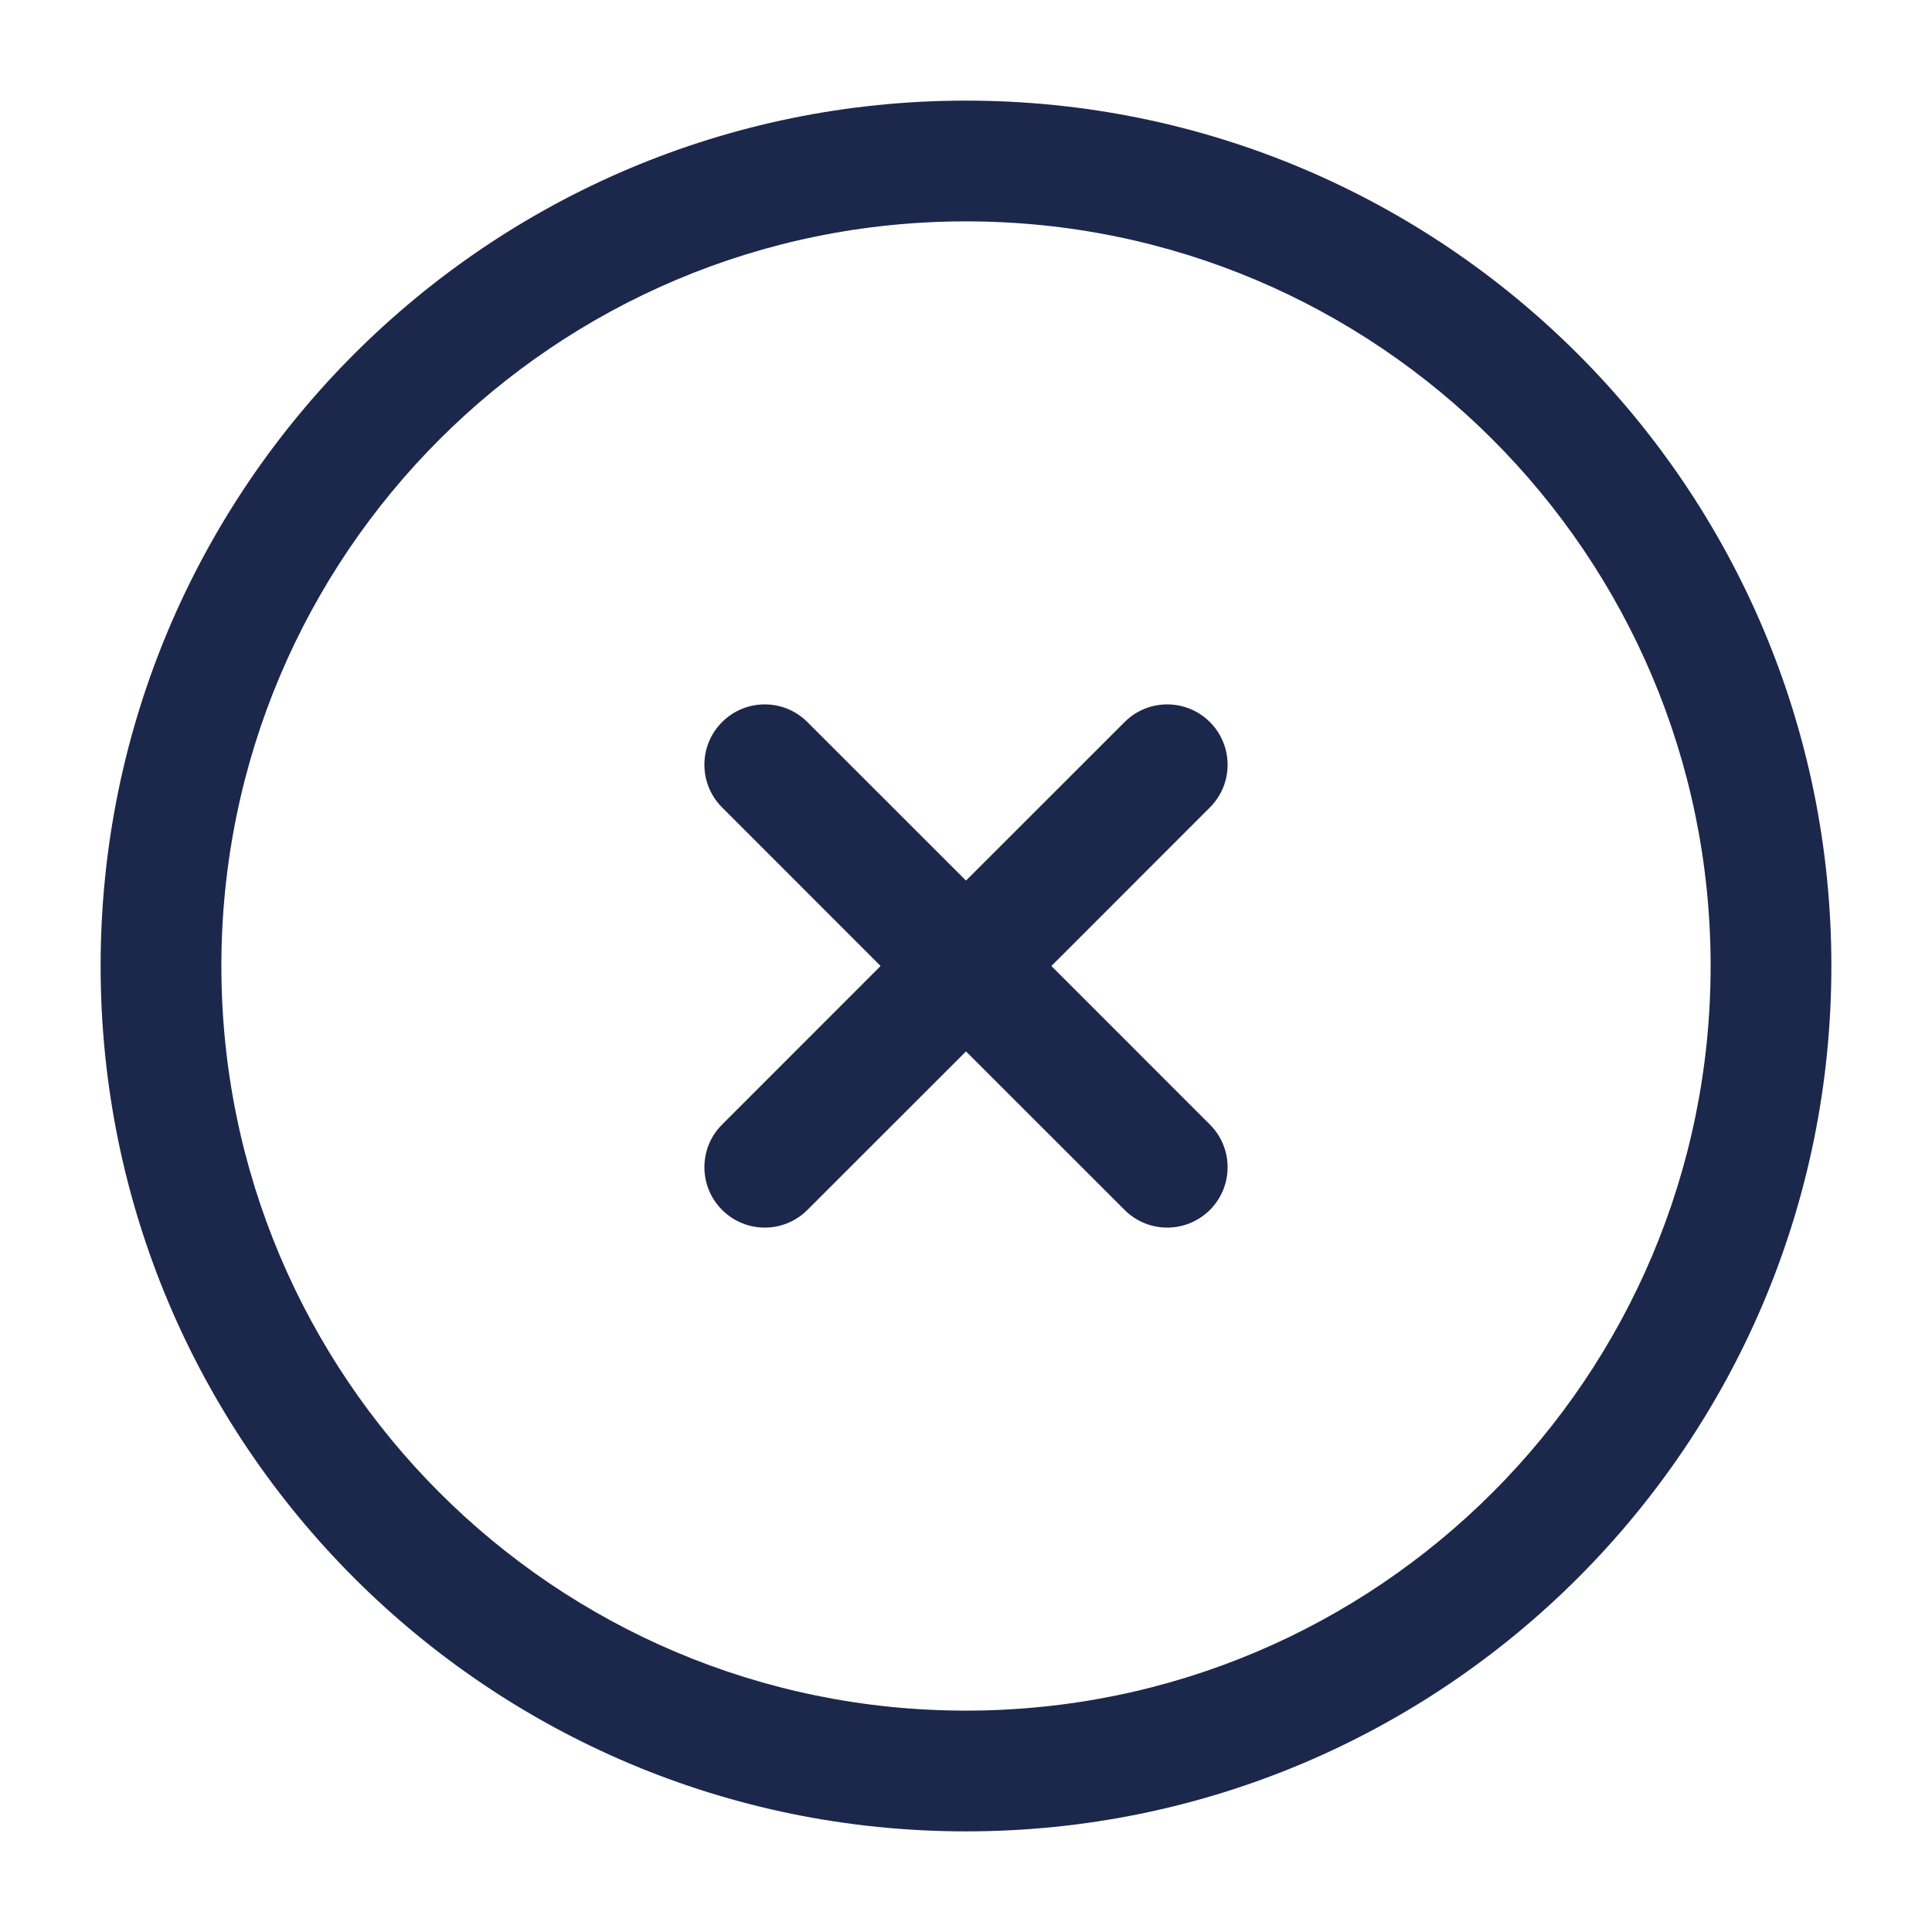
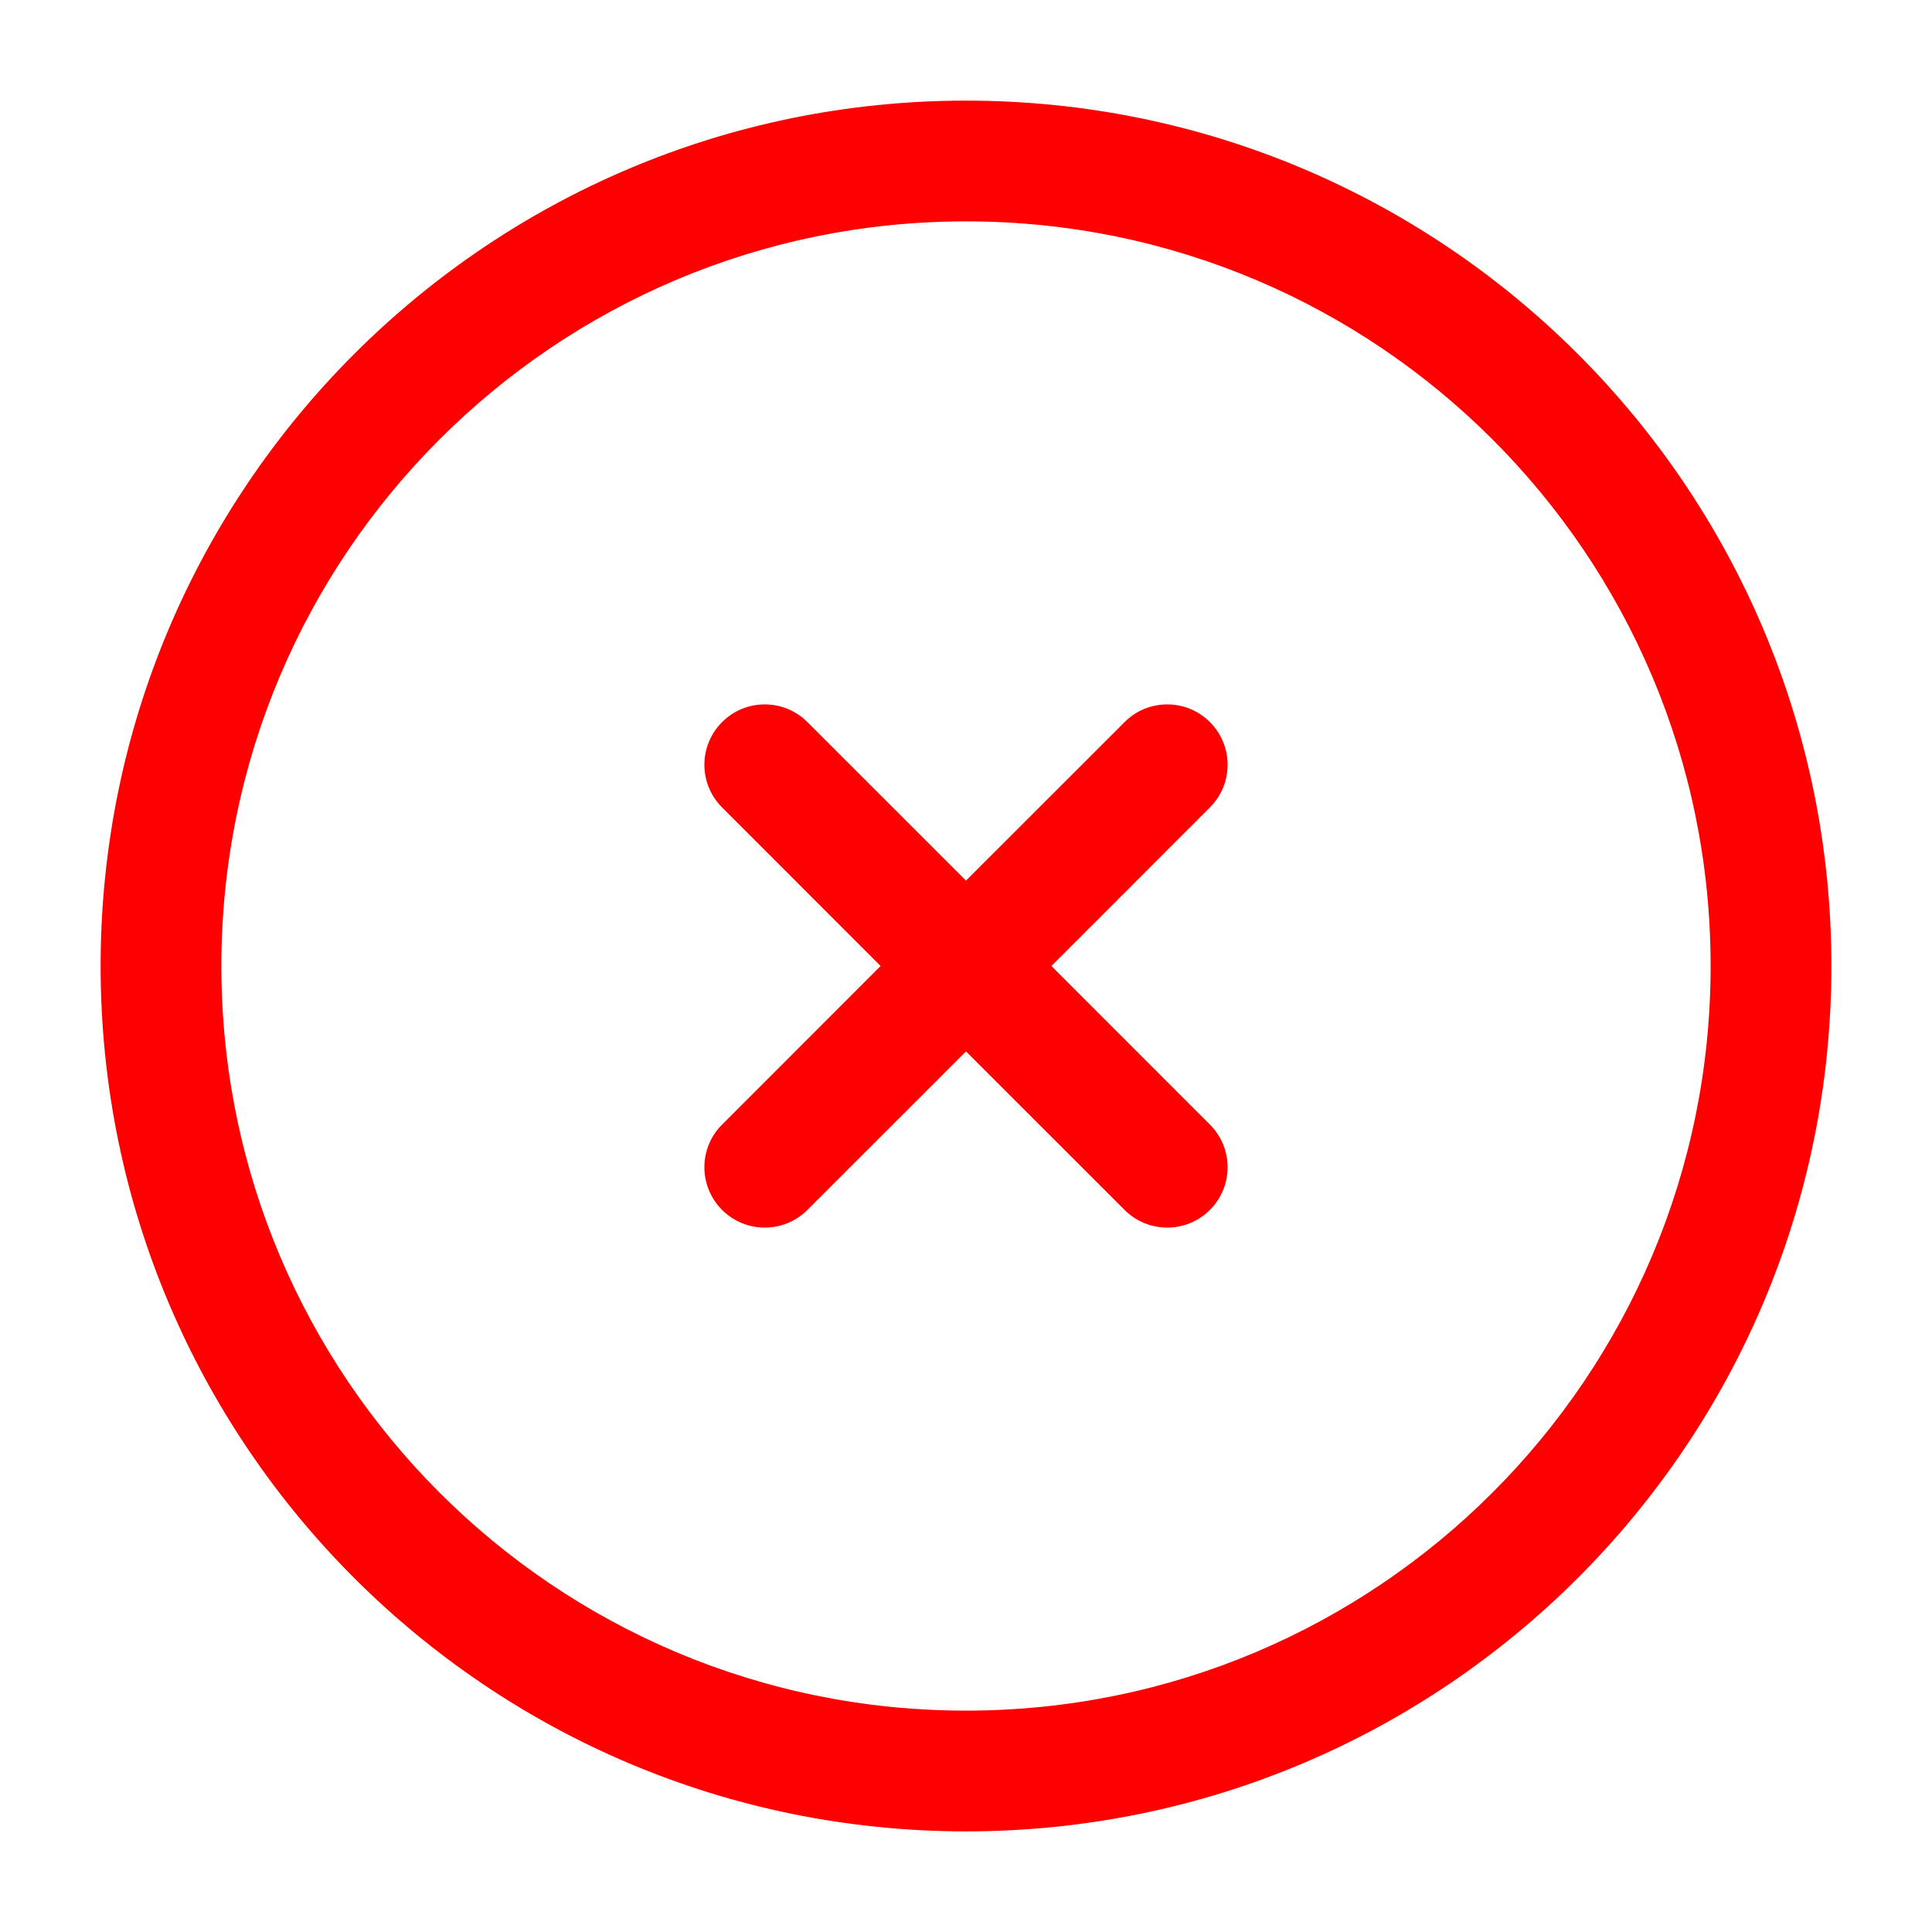
<svg xmlns="http://www.w3.org/2000/svg" width="800px" height="800px" viewBox="0 0 24 24" fill="none">
-   <path d="M10.03 8.97C9.737 8.677 9.263 8.677 8.97 8.97C8.677 9.263 8.677 9.737 8.97 10.03L10.939 12L8.97 13.97C8.677 14.262 8.677 14.737 8.97 15.03C9.263 15.323 9.737 15.323 10.03 15.03L12 13.061L13.97 15.03C14.262 15.323 14.737 15.323 15.03 15.03C15.323 14.737 15.323 14.262 15.03 13.97L13.061 12L15.03 10.03C15.323 9.737 15.323 9.263 15.03 8.97C14.737 8.677 14.262 8.677 13.97 8.97L12 10.939L10.03 8.97Z" fill="#1C274C" />
-   <path fill-rule="evenodd" clip-rule="evenodd" d="M12 1.25C6.063 1.25 1.25 6.063 1.25 12C1.25 17.937 6.063 22.75 12 22.75C17.937 22.75 22.75 17.937 22.75 12C22.75 6.063 17.937 1.25 12 1.25ZM2.75 12C2.75 6.891 6.891 2.75 12 2.75C17.109 2.75 21.25 6.891 21.25 12C21.25 17.109 17.109 21.25 12 21.25C6.891 21.25 2.75 17.109 2.75 12Z" fill="#1C274C" />
+   <path d="M10.03 8.97C9.737 8.677 9.263 8.677 8.97 8.97C8.677 9.263 8.677 9.737 8.97 10.03L10.939 12L8.97 13.97C8.677 14.262 8.677 14.737 8.97 15.03C9.263 15.323 9.737 15.323 10.03 15.03L12 13.061L13.97 15.03C14.262 15.323 14.737 15.323 15.03 15.03C15.323 14.737 15.323 14.262 15.03 13.97L13.061 12L15.03 10.03C15.323 9.737 15.323 9.263 15.03 8.97C14.737 8.677 14.262 8.677 13.97 8.97L12 10.939L10.03 8.97Z" fill="red" />
+   <path fill-rule="evenodd" clip-rule="evenodd" d="M12 1.25C6.063 1.25 1.25 6.063 1.25 12C1.25 17.937 6.063 22.75 12 22.75C17.937 22.75 22.75 17.937 22.75 12C22.75 6.063 17.937 1.25 12 1.25ZM2.75 12C2.75 6.891 6.891 2.75 12 2.75C17.109 2.75 21.25 6.891 21.25 12C21.25 17.109 17.109 21.25 12 21.25C6.891 21.25 2.75 17.109 2.75 12Z" fill="red" />
</svg>
